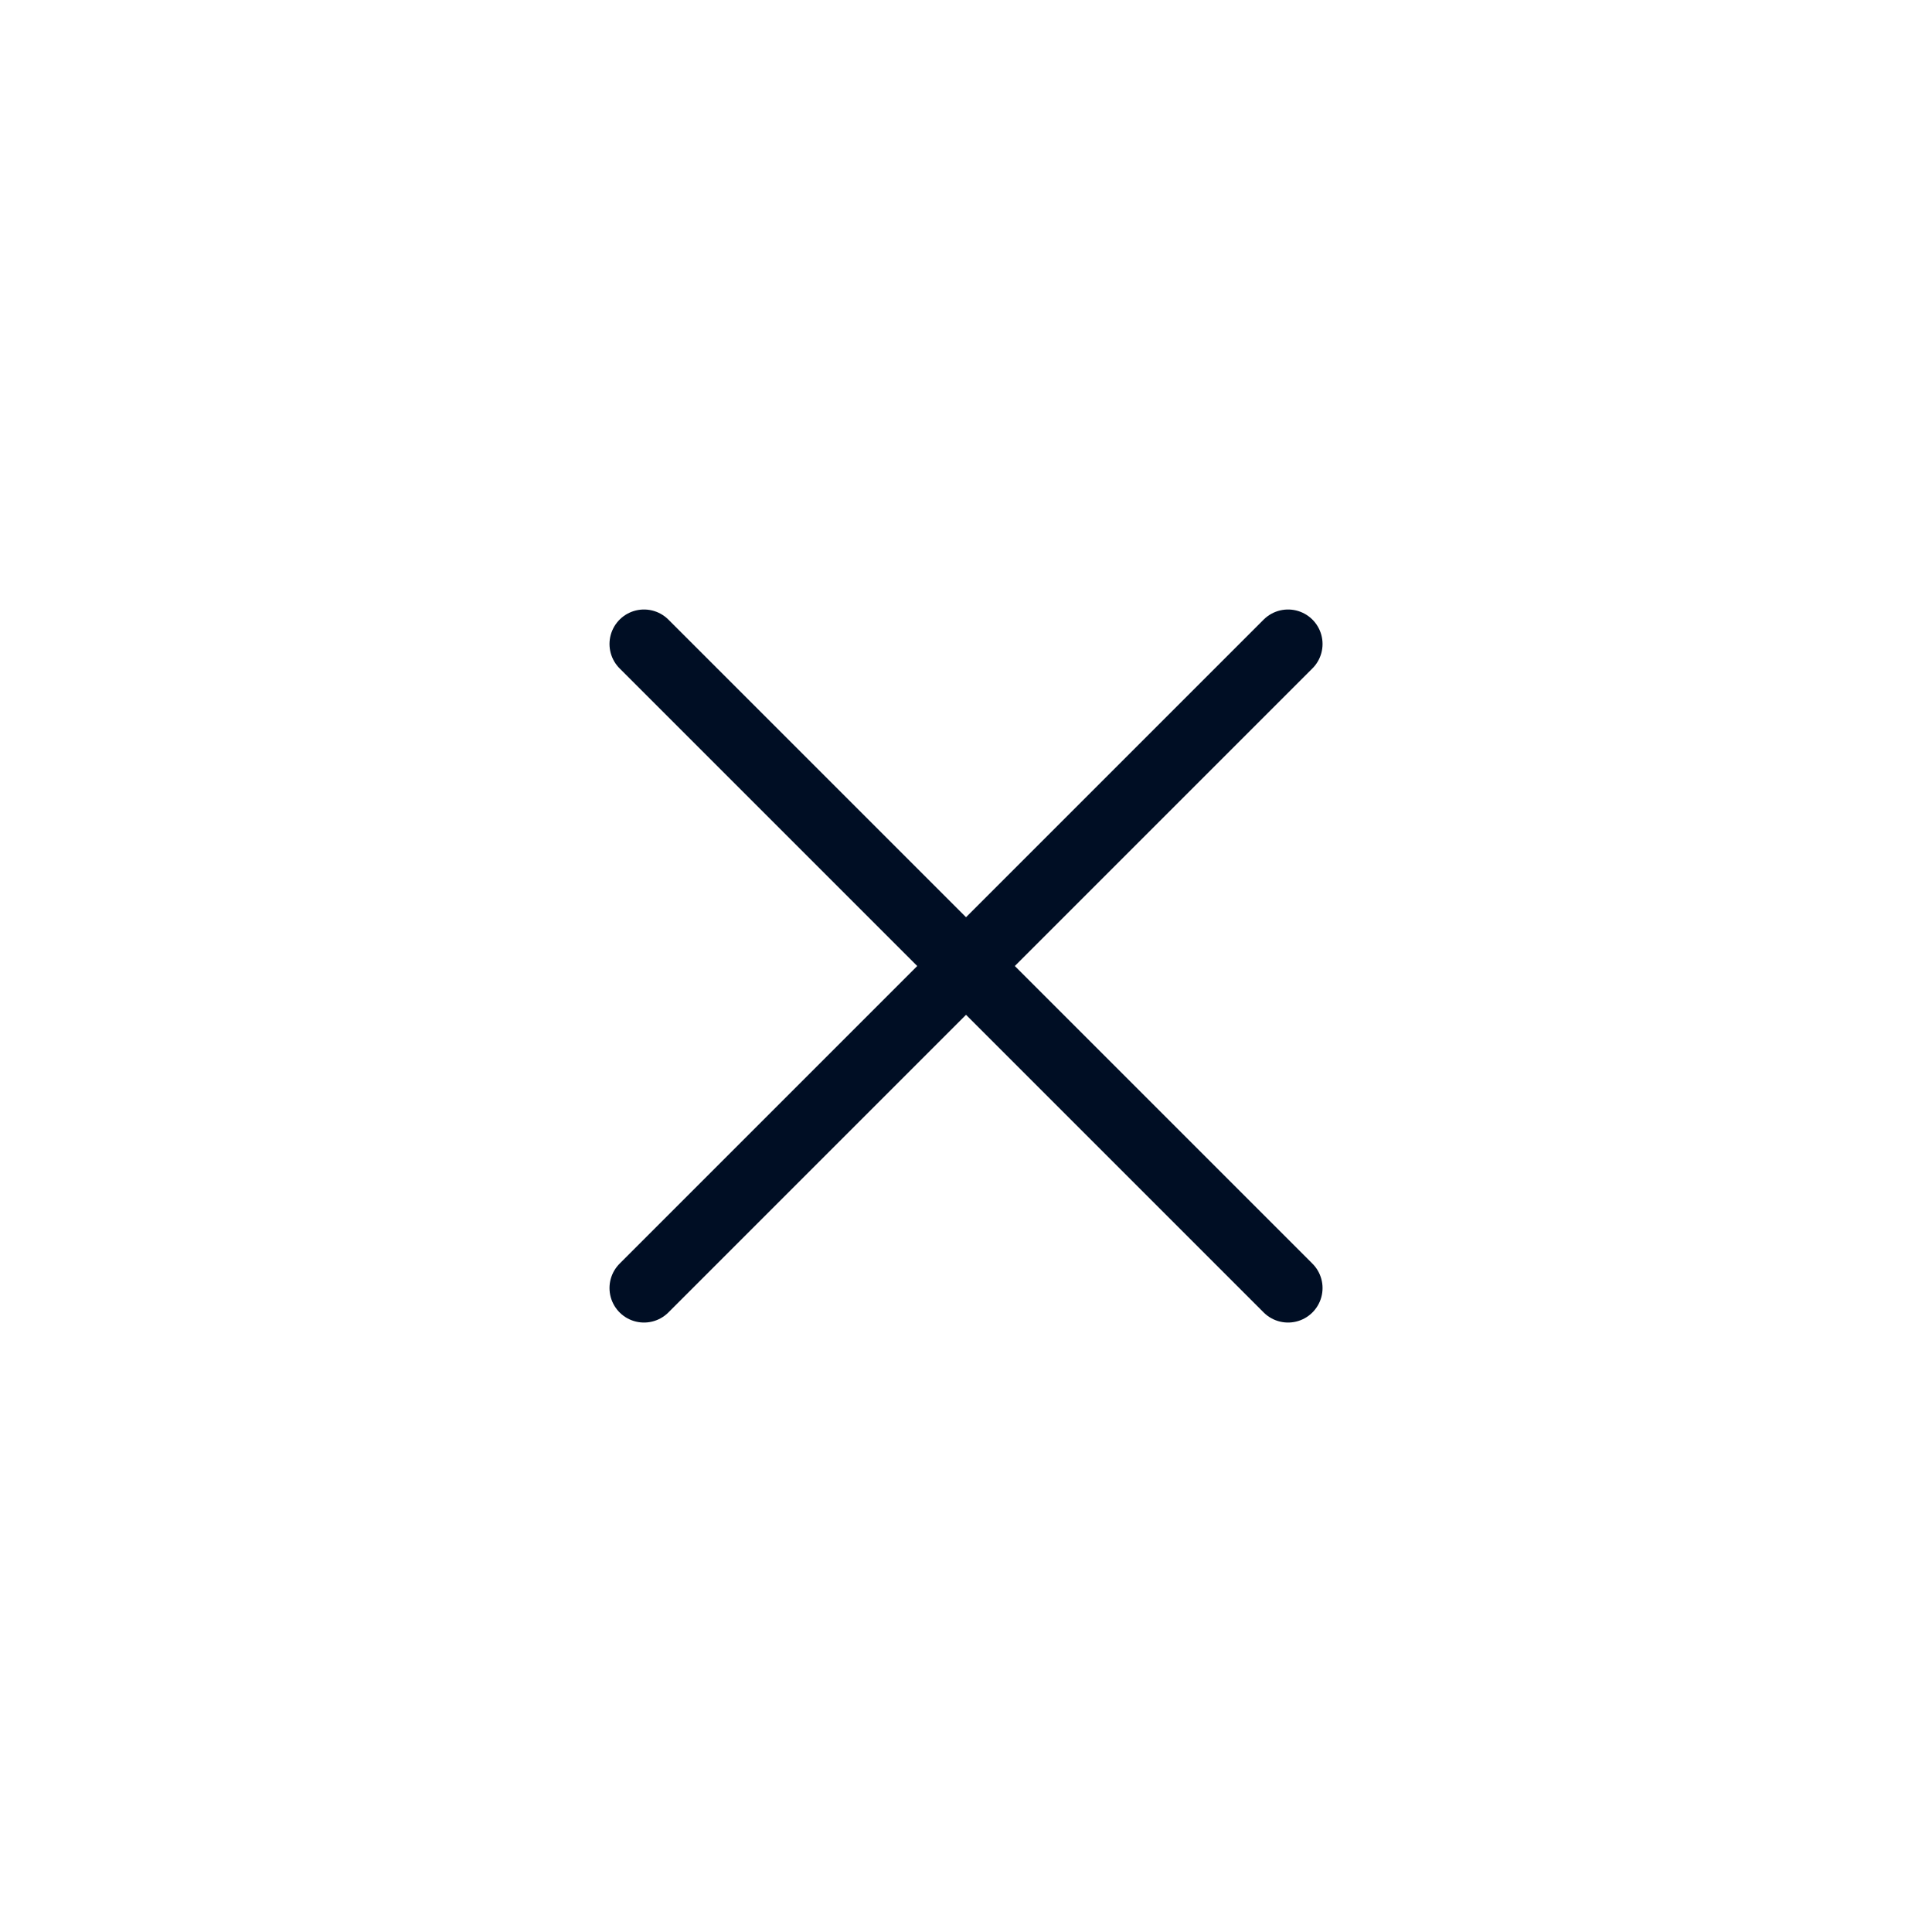
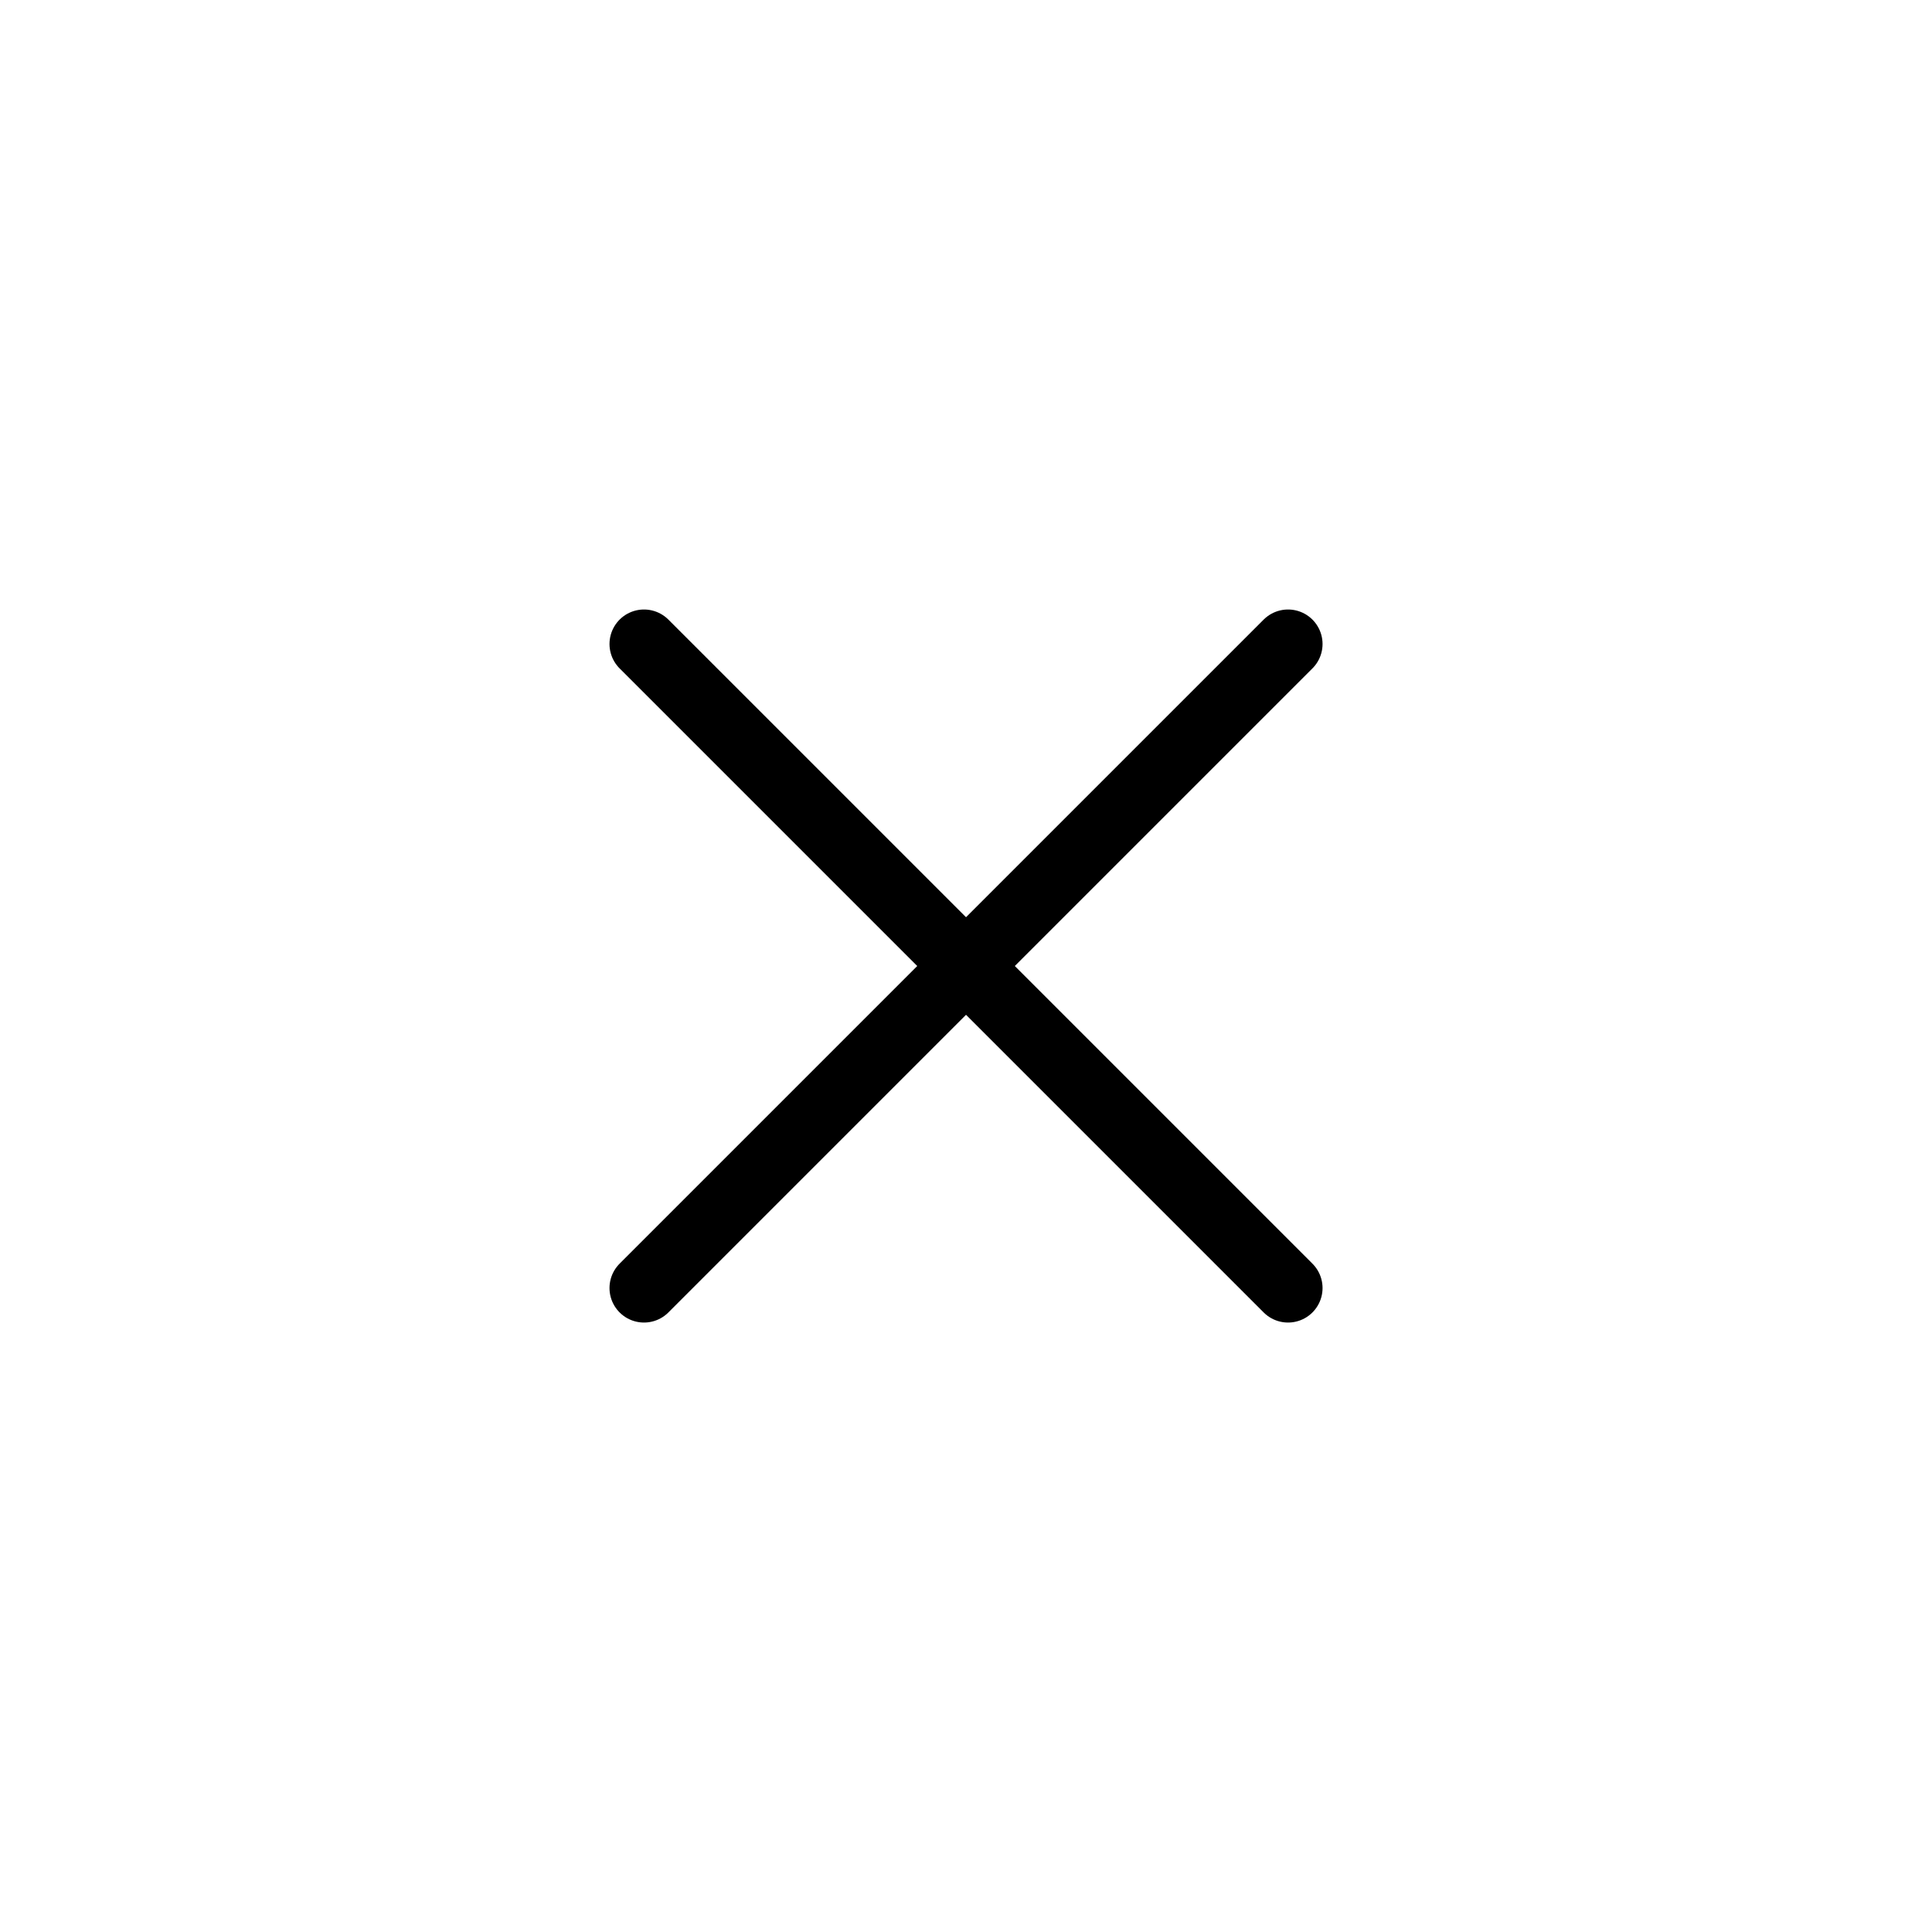
<svg xmlns="http://www.w3.org/2000/svg" width="42" height="42" viewBox="0 0 42 42" fill="none">
-   <path d="M28.001 14L14 28.001" stroke="#000E24" stroke-width="1.5" stroke-linecap="round" />
-   <path d="M28.001 28.001L14 14" stroke="#000E24" stroke-width="1.5" stroke-linecap="round" />
+   <path d="M28.001 14L14 28.001" stroke="currentColor" stroke-width="1.5" stroke-linecap="round" />
+   <path d="M28.001 28.001L14 14" stroke="currentColor" stroke-width="1.5" stroke-linecap="round" />
</svg>
